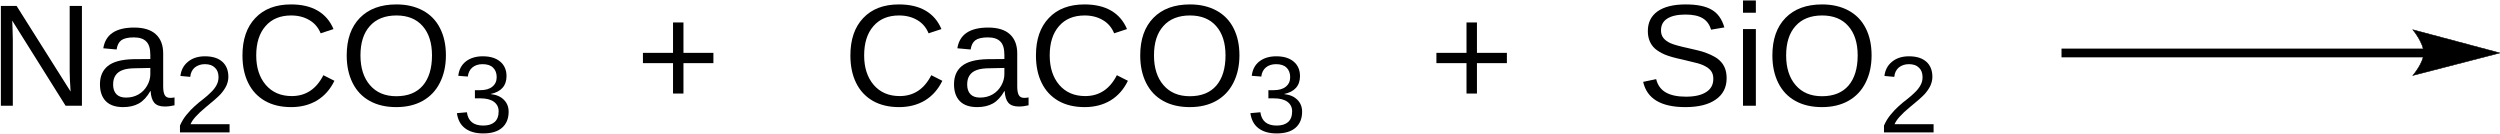
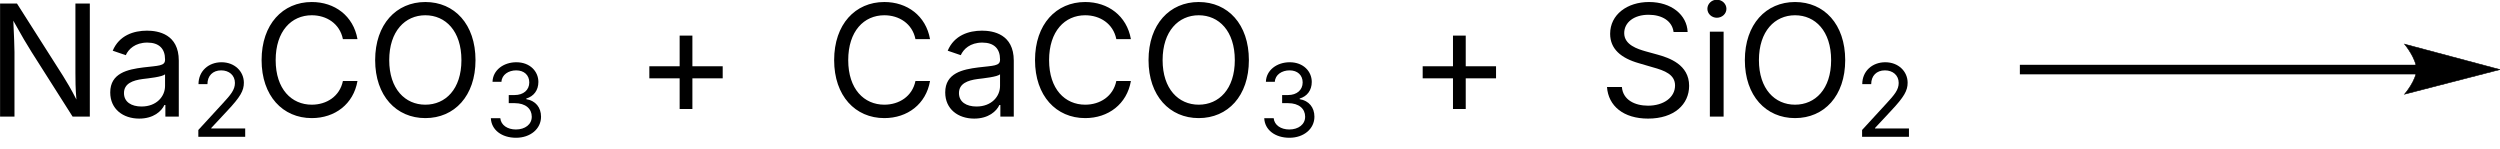
- <svg xmlns="http://www.w3.org/2000/svg" width="258.293" height="13.82">
-   <text stroke="transparent" style="font-style:normal;font-variant:normal;font-weight:400;font-stretch:normal;font-size:14.999px;line-height:normal;font-family:Arial;stroke-width:.075" x="-1.143" y="10.927">Na</text>
-   <text stroke="transparent" style="font-style:normal;font-variant:normal;font-weight:400;font-stretch:normal;font-size:11.249px;line-height:normal;font-family:Arial;stroke-width:.075" x="18.031" y="13.677">2</text>
-   <text stroke="transparent" style="font-style:normal;font-variant:normal;font-weight:400;font-stretch:normal;font-size:14.999px;line-height:normal;font-family:Arial;stroke-width:.075" x="24.286" y="10.927">CO</text>
-   <text stroke="transparent" style="font-style:normal;font-variant:normal;font-weight:400;font-stretch:normal;font-size:11.249px;line-height:normal;font-family:Arial;stroke-width:.075" x="46.785" y="13.677">3</text>
-   <text stroke="transparent" style="font-style:normal;font-variant:normal;font-weight:400;font-stretch:normal;font-size:14.999px;line-height:normal;font-family:Arial;stroke-width:.075" x="87.094" y="10.927">CaCO</text>
-   <text stroke="transparent" style="font-style:normal;font-variant:normal;font-weight:400;font-stretch:normal;font-size:11.249px;line-height:normal;font-family:Arial;stroke-width:.075" x="128.767" y="13.677">3</text>
-   <text stroke="transparent" style="font-style:normal;font-variant:normal;font-weight:400;font-stretch:normal;font-size:14.999px;line-height:normal;font-family:Arial;stroke-width:.075" x="169.078" y="10.927">SiO</text>
-   <text stroke="transparent" style="font-style:normal;font-variant:normal;font-weight:400;font-stretch:normal;font-size:11.249px;line-height:normal;font-family:Arial;stroke-width:.075" x="194.084" y="13.677">2</text>
-   <path stroke="transparent" d="M250.487 5.922H212.99v-.9h37.498z" stroke-width=".075" />
-   <path stroke="transparent" d="m258.287 5.472-9 2.325s1.125-1.308 1.125-2.325c0-1.05-1.125-2.4-1.125-2.4l9 2.4" stroke-width=".075" />
-   <path stroke="#000" fill="transparent" d="m258.287 5.472-9 2.325s1.125-1.308 1.125-2.325c0-1.05-1.125-2.4-1.125-2.4l9 2.4" stroke-width=".05" />
-   <text stroke="transparent" style="font-style:normal;font-variant:normal;font-weight:400;font-stretch:normal;font-size:14.999px;line-height:normal;font-family:Arial;stroke-width:.075" x="147.672" y="10.977">+</text>
-   <text stroke="transparent" style="font-style:normal;font-variant:normal;font-weight:400;font-stretch:normal;font-size:14.999px;line-height:normal;font-family:Arial;stroke-width:.075" x="65.69" y="10.977">+</text>
+ <svg xmlns="http://www.w3.org/2000/svg" width="235.888" height="14.028">
+   <defs>
+     <path id="b" d="M58.661 69.294h209.347v85.426H58.661z" />
+     <path id="a" d="M-21.998 44.729h318.971v81.759H-21.998z" />
+   </defs>
+   <path stroke="transparent" d="M228.082 7.014h-37.497v-.9h37.498z" stroke-width=".075" />
+   <path stroke="transparent" d="m235.882 6.564-9 2.325s1.125-1.308 1.125-2.325c0-1.05-1.125-2.4-1.125-2.4l9 2.4" stroke-width=".075" />
+   <path stroke="#000" fill="transparent" d="m235.882 6.564-9 2.325s1.125-1.308 1.125-2.325c0-1.05-1.125-2.4-1.125-2.4l9 2.4" stroke-width=".05" />
+   <text xml:space="preserve" style="font-size:14.667px;line-height:1.25;font-family:Inter;-inkscape-font-specification:&quot;Inter, Normal&quot;;font-variant-ligatures:none;white-space:pre;shape-inside:url(#a);display:inline" transform="translate(20.706 -47.302)">
+     <tspan x="-21.998" y="58.302">Na<tspan style="font-size:65%;baseline-shift:sub">2</tspan>CO<tspan style="font-size:65%;baseline-shift:sub">3</tspan>  +  CaCO<tspan style="font-size:65%;baseline-shift:sub">3</tspan>  +  SiO<tspan style="font-size:65%;baseline-shift:sub">2</tspan>
+     </tspan>
+   </text>
</svg>
